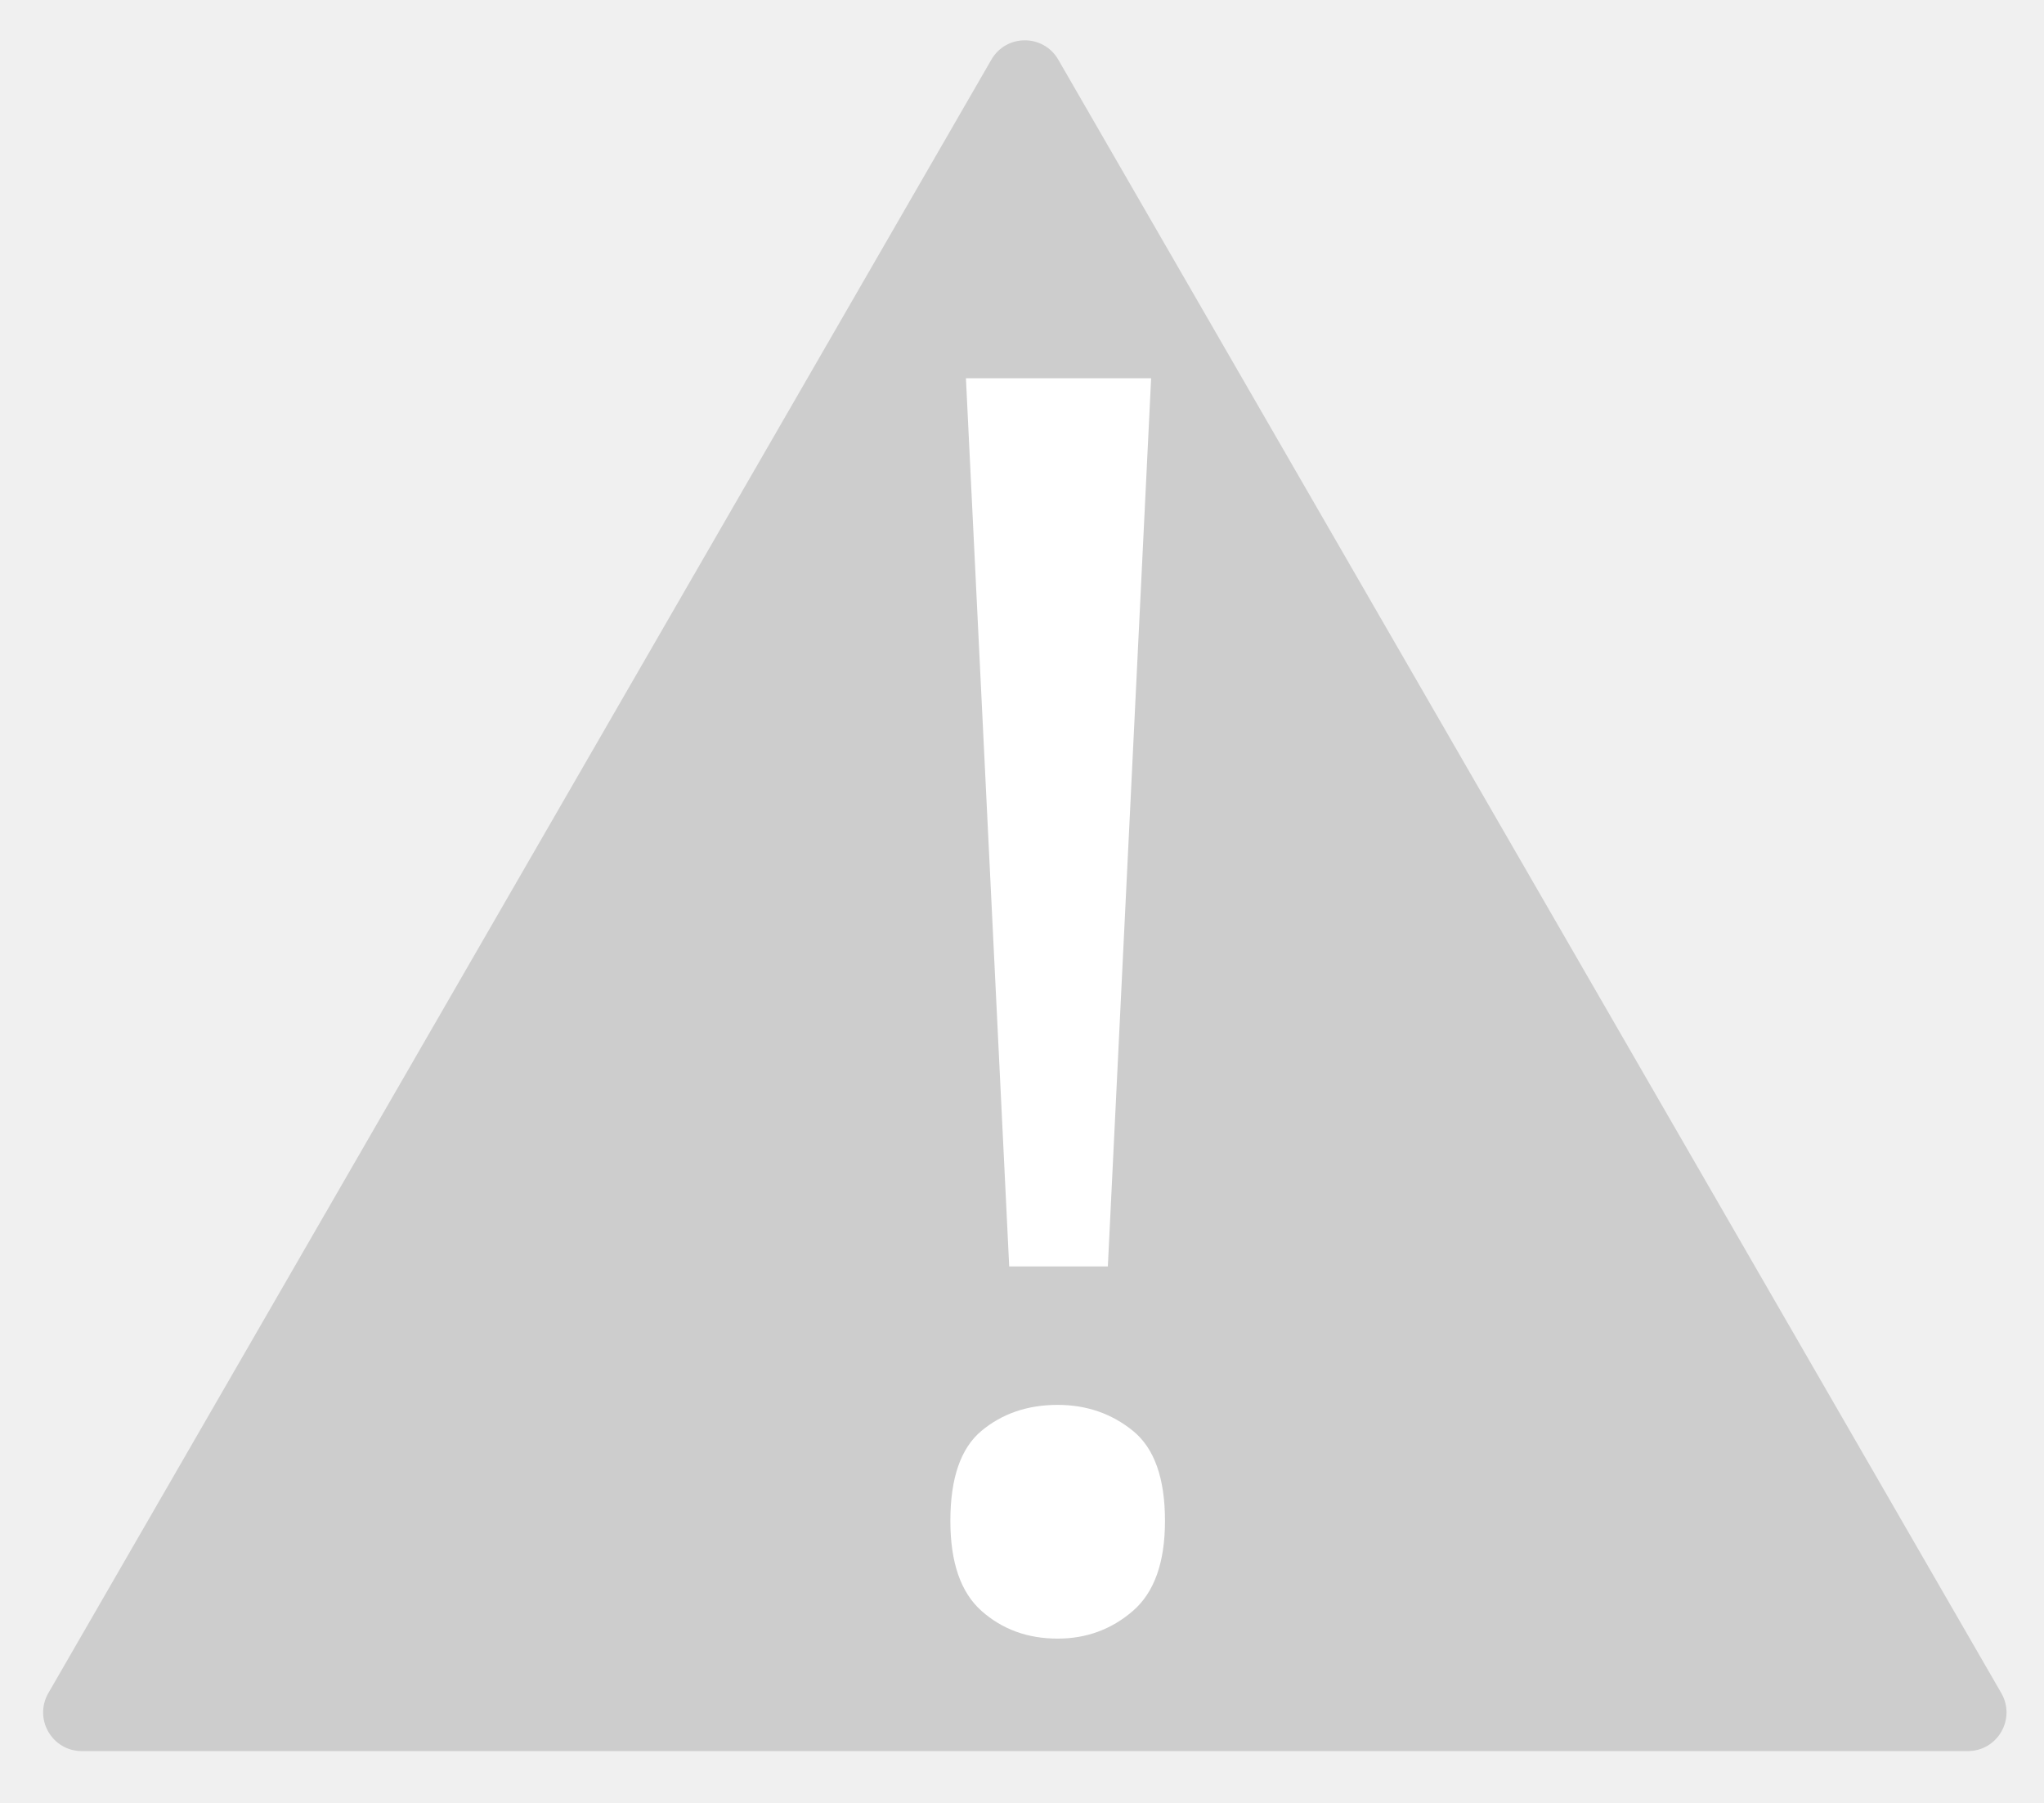
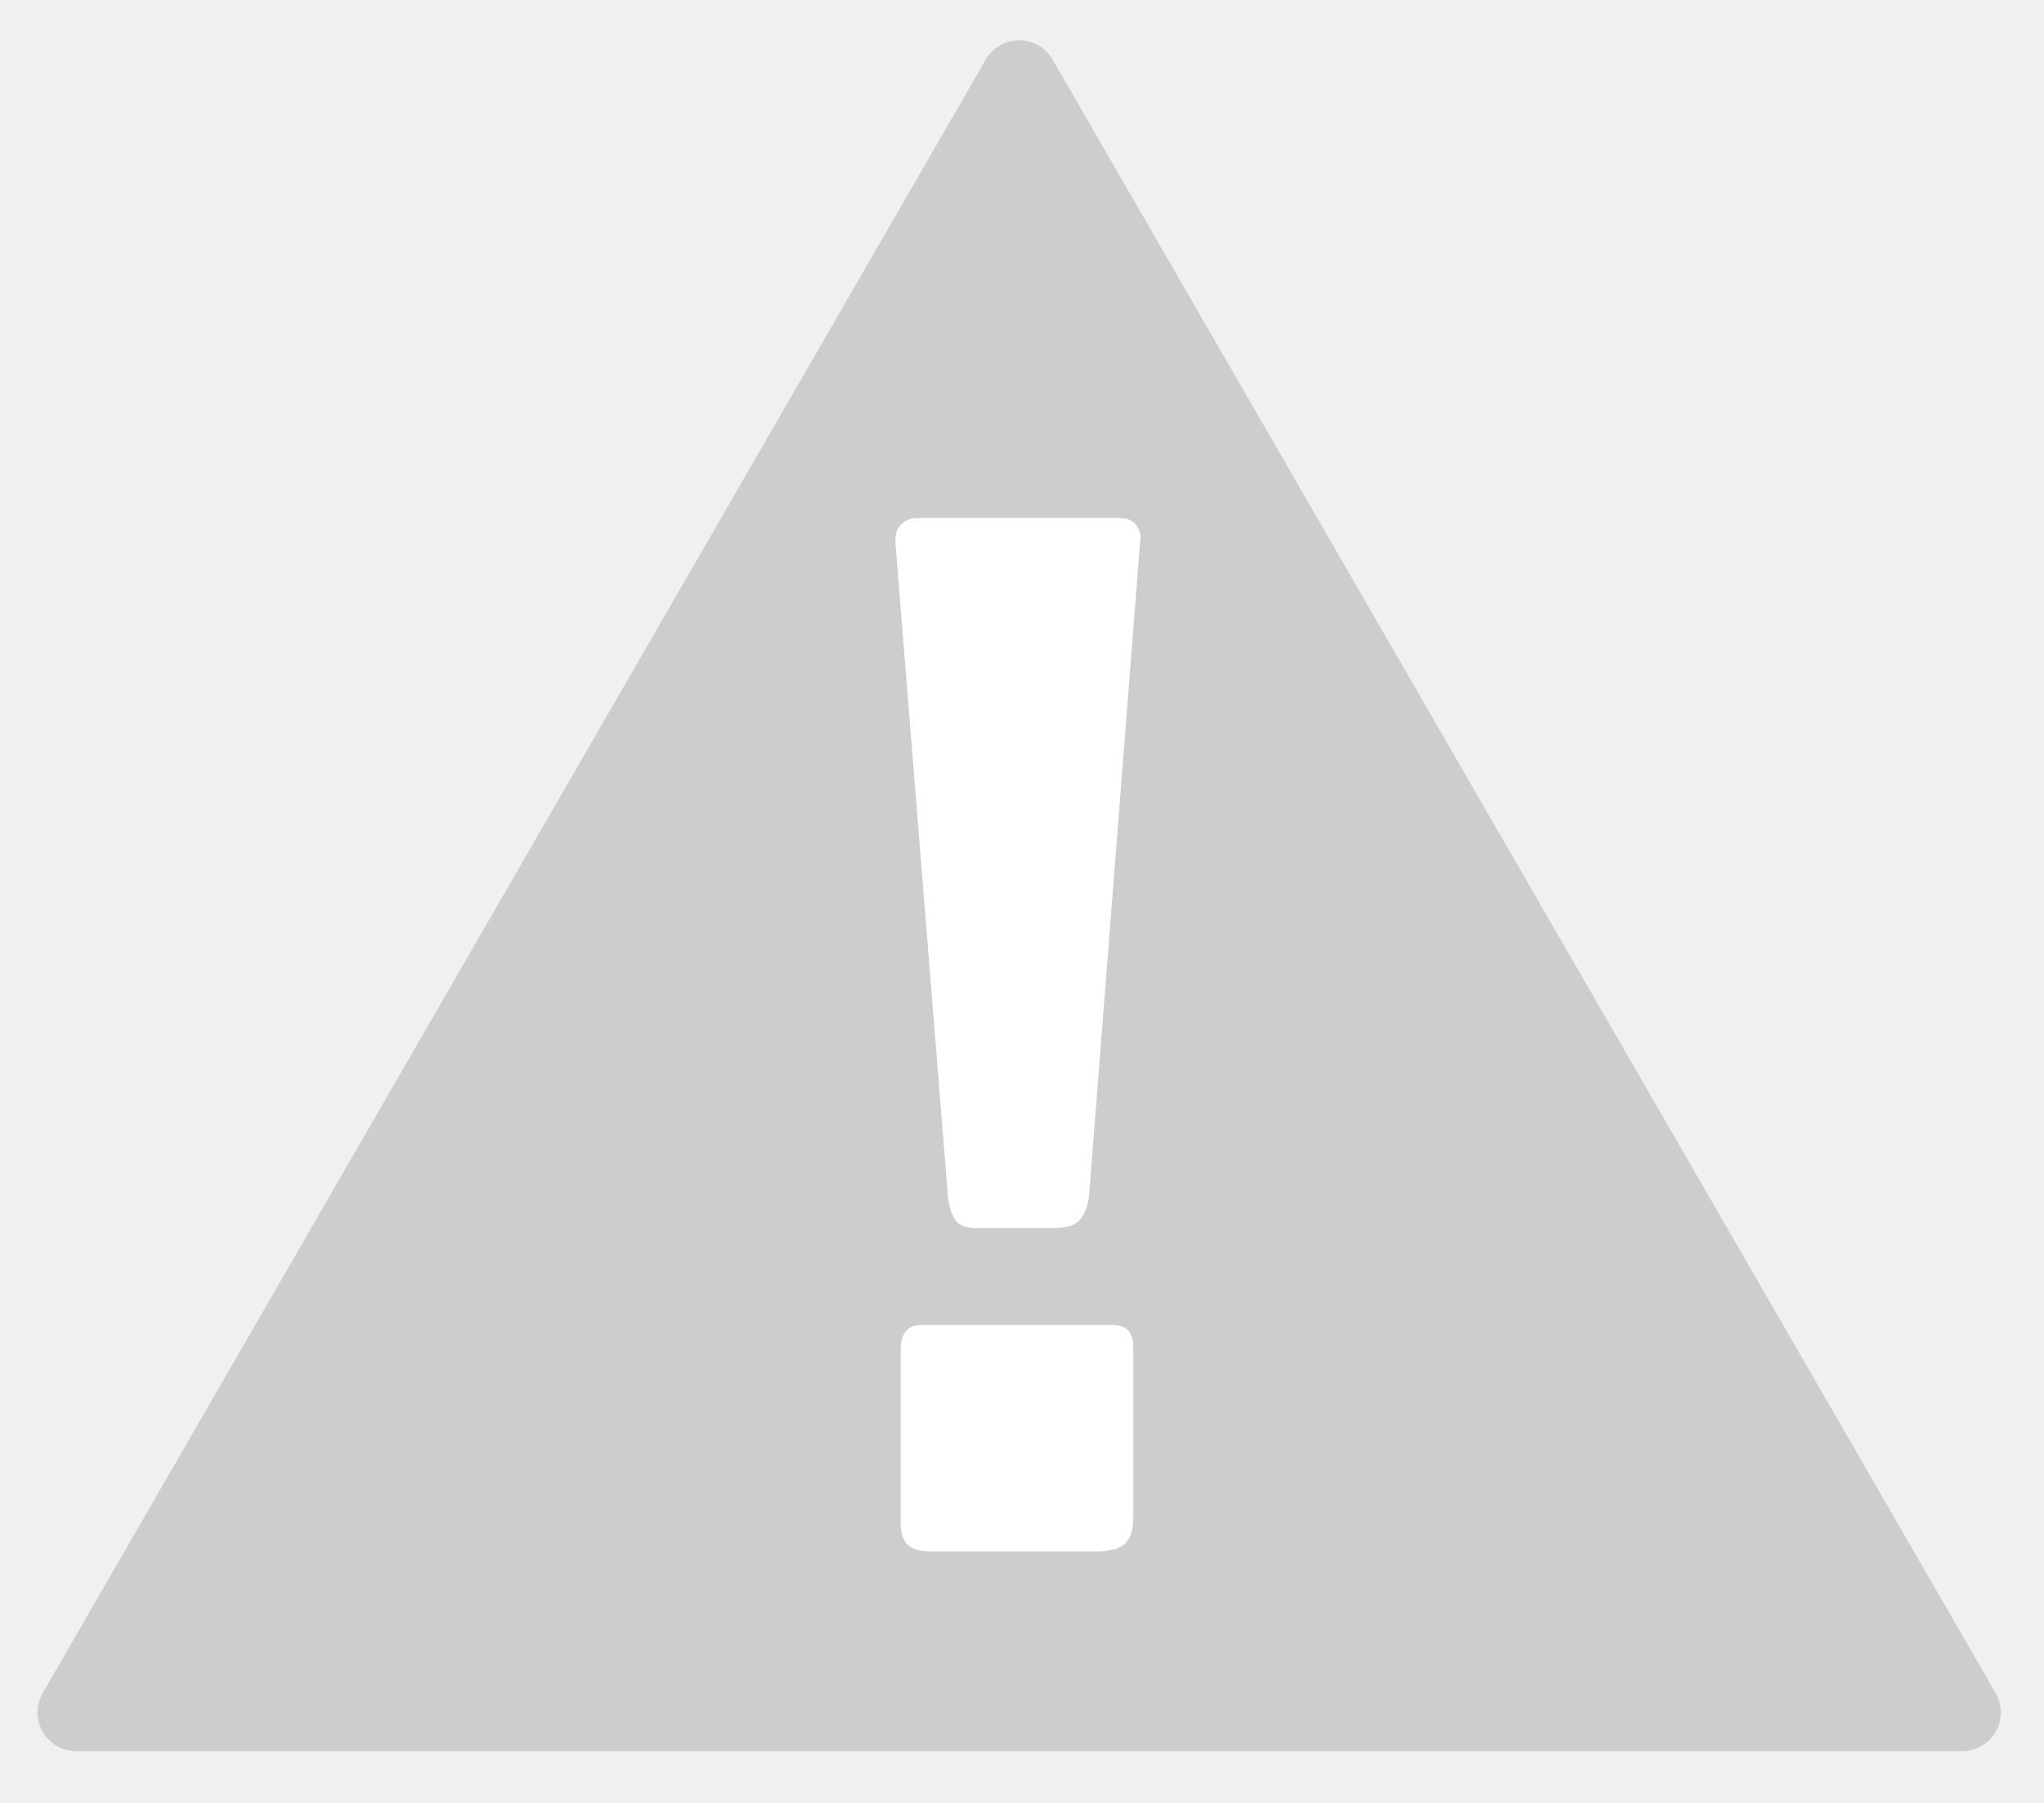
<svg xmlns="http://www.w3.org/2000/svg" version="1.1" id="Layer_1" x="0px" y="0px" viewBox="0 0 507 447" style="enable-background:new 0 0 507 447;" xml:space="preserve">
  <style type="text/css">
	.st0{fill:#CDCDCD;}
	.st1{fill:#FFFFFF;}
- 	.st2{font-family:'MyriadPro-Regular';}
- 	.st3{font-size:429.373px;}
</style>
  <g>
-     <path class="st0" d="M245.9,14.8L12,419.9c-3.7,6.4,0.9,14.4,8.3,14.4h467.8c7.4,0,12-8,8.3-14.4L262.5,14.8   C258.8,8.4,249.6,8.4,245.9,14.8z" />
+     <path class="st0" d="M244.5,14.8L10.6,419.9c-3.7,6.4,0.9,14.4,8.3,14.4h467.8c7.4,0,12-8,8.3-14.4L261.1,14.8   C257.4,8.4,248.2,8.4,244.5,14.8z" />
  </g>
-   <text transform="matrix(1 0 0 1 204.8101 400.3877)" class="st1 st2 st3">!</text>
+   <g>
+     <path class="st1" d="M270.1,297c-0.5,2.8-1.3,4.7-2.6,5.9c-1.3,1.2-3.5,1.7-6.7,1.7h-18.3c-2.5,0-4.3-0.5-5.2-1.6   c-0.9-1-1.6-2.8-2.1-5.4l-13.1-163V134c0-1.8,0.5-3.2,1.6-4.1c1-0.9,2.2-1.4,3.6-1.4H278c1.6,0,2.9,0.6,3.8,1.7   c0.9,1.2,1.3,2.5,1,4.1L270.1,297z M281.1,376.5c0,3-0.7,5.1-2.1,6.4c-1.4,1.3-3.8,1.9-7.3,1.9H231c-2.8,0-4.7-0.6-5.9-1.7   c-1.2-1.1-1.7-3-1.7-5.5v-42.8c0-4.1,1.7-6.2,5.2-6.2h47.3c3.5,0,5.2,1.8,5.2,5.5V376.5z" />
+   </g>
+   <g>
+ </g>
+   <g>
+ </g>
+   <g>
+ </g>
+   <g>
+ </g>
+   <g>
+ </g>
+   <g>
+ </g>
+   <g>
+ </g>
+   <g>
+ </g>
+   <g>
+ </g>
+   <g>
+ </g>
+   <g>
+ </g>
+   <g>
+ </g>
+   <g>
+ </g>
+   <g>
+ </g>
+   <g>
+ </g>
</svg>
